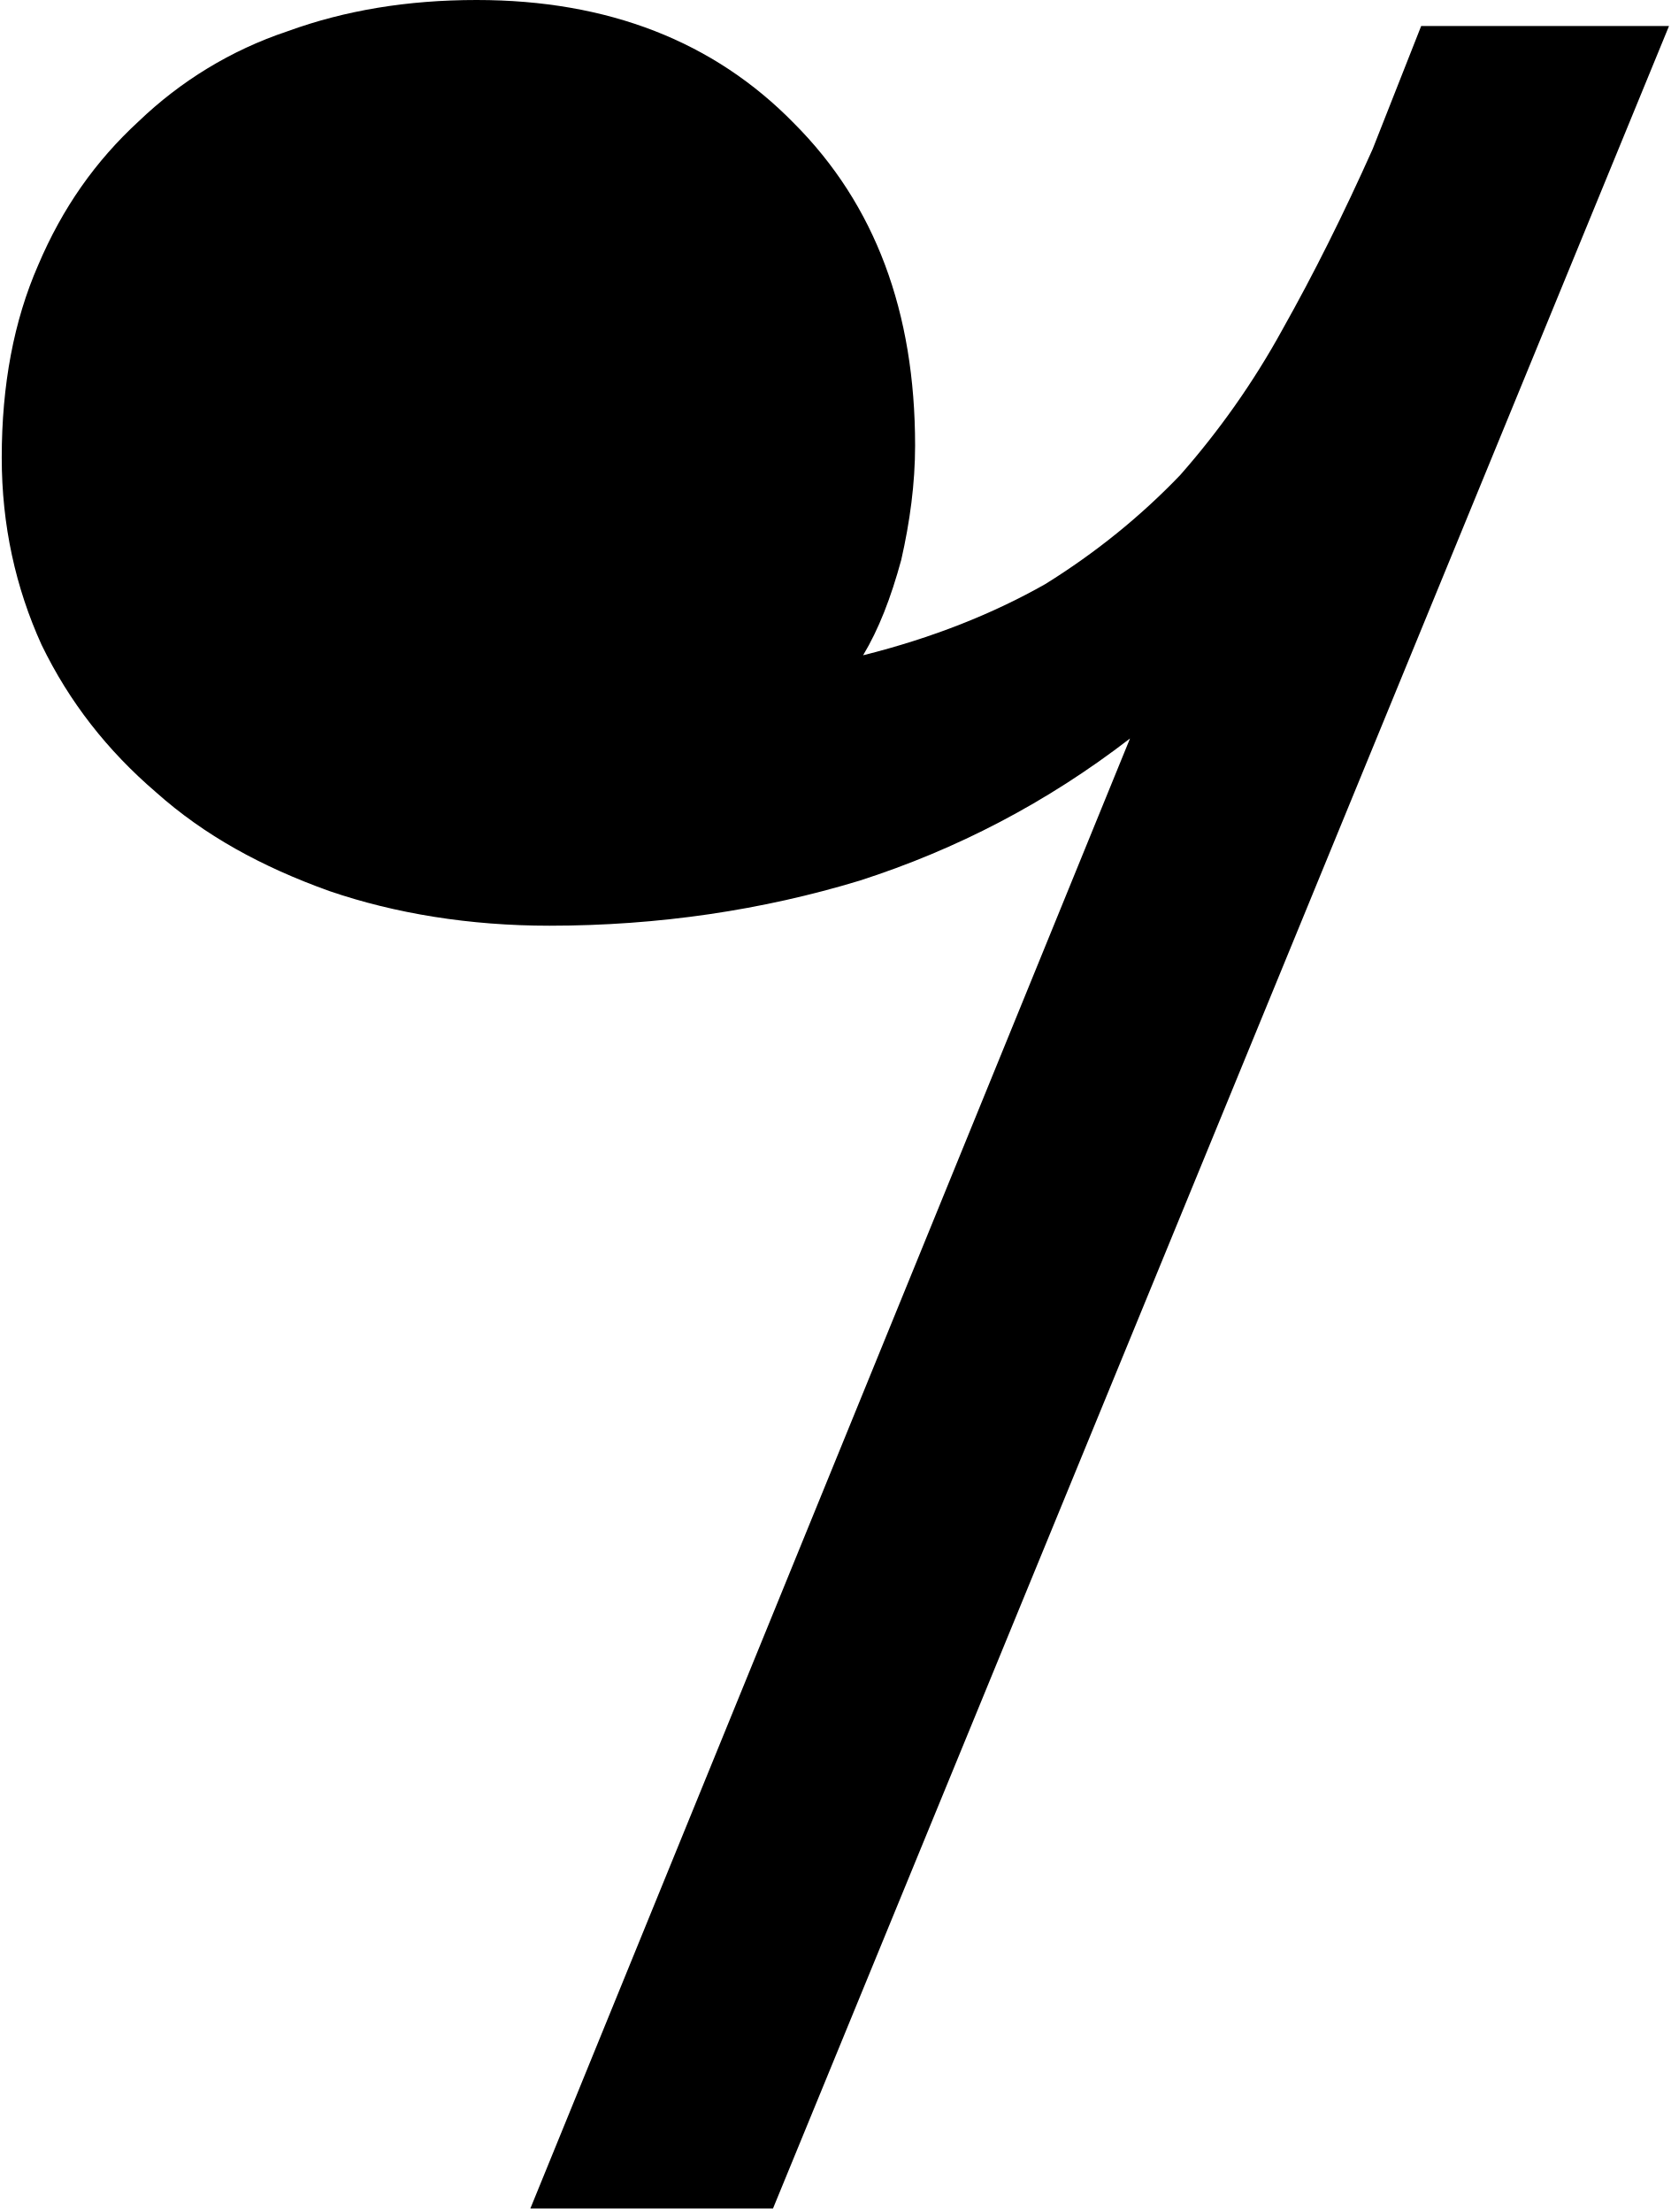
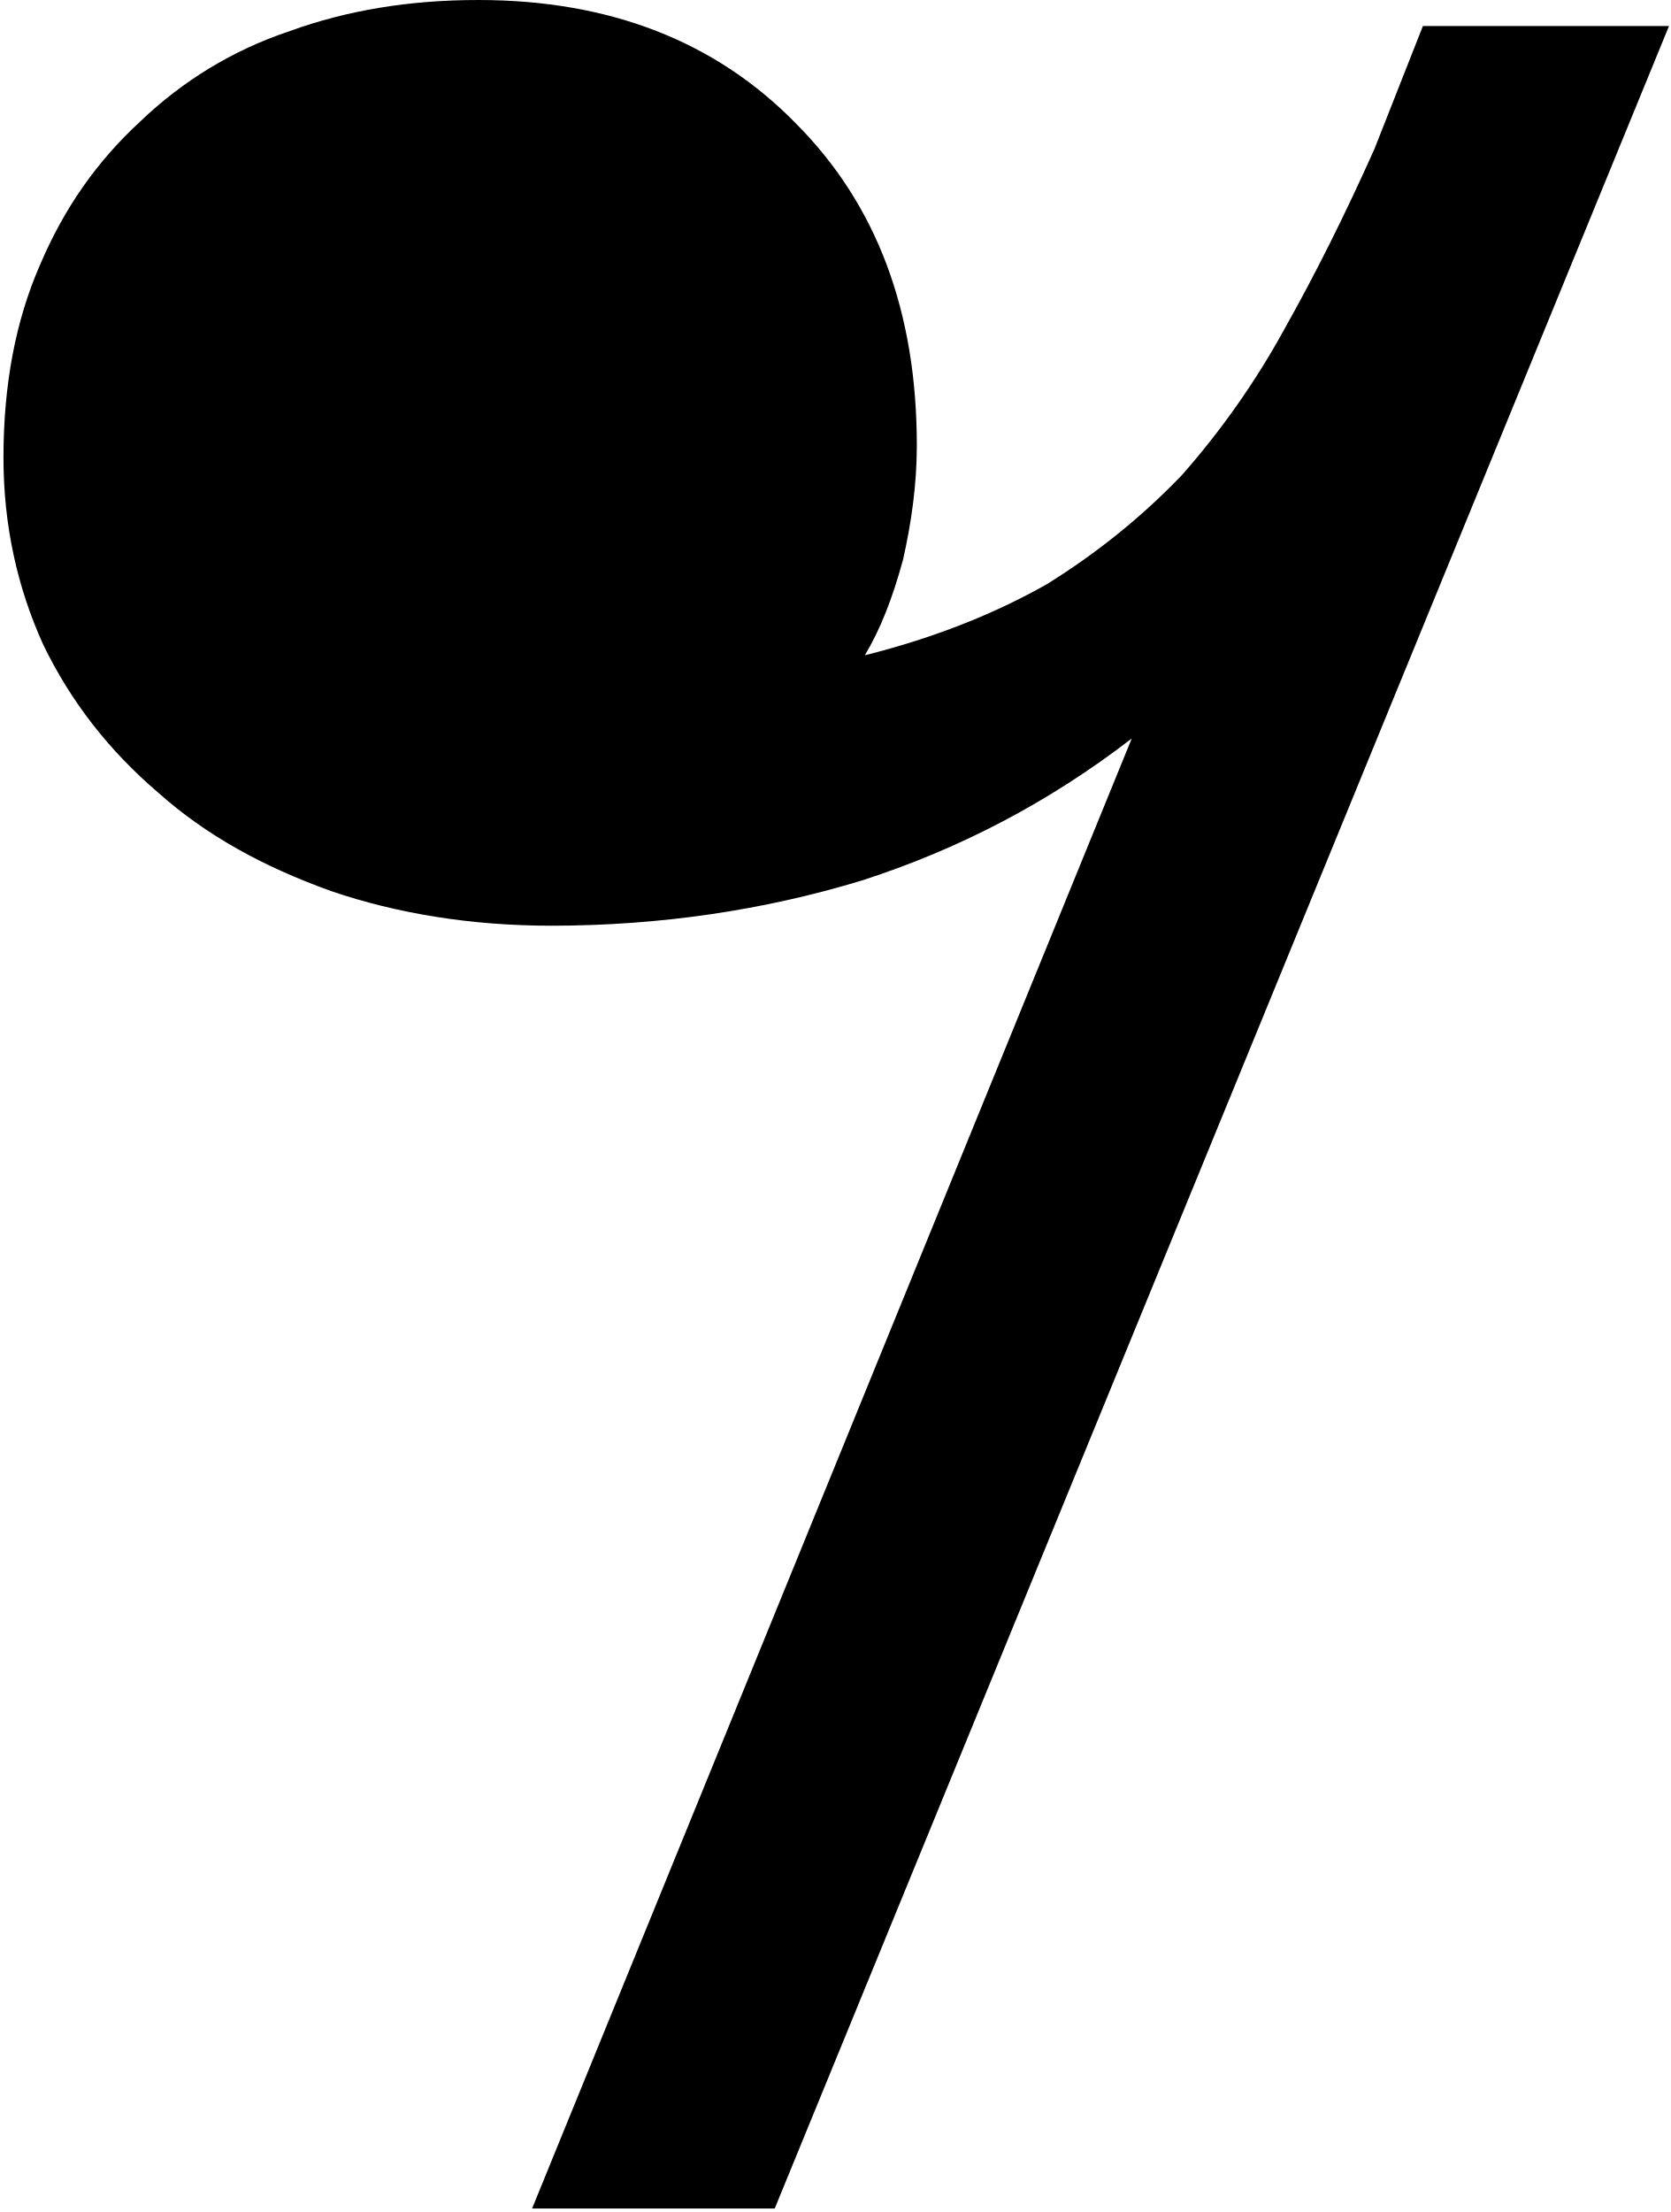
- <svg xmlns="http://www.w3.org/2000/svg" version="1.2" width="9.64mm" height="12.76mm" viewBox="10739 16604 964 1276" preserveAspectRatio="xMidYMid" fill-rule="evenodd" stroke-width="2.222" stroke-linejoin="round" xml:space="preserve">
-   <defs class="EmbeddedBulletChars">
-     <g id="bullet-char-template-57356" transform="scale(0.0004882812,-0.0004882812)">
-       <path d="M 580,1141 L 1163,571 580,0 -4,571 580,1141 Z" />
-     </g>
-     <g id="bullet-char-template-57354" transform="scale(0.0004882812,-0.0004882812)">
-       <path d="M 8,1128 L 1137,1128 1137,0 8,0 8,1128 Z" />
-     </g>
-     <g id="bullet-char-template-10146" transform="scale(0.0004882812,-0.0004882812)">
-       <path d="M 174,0 L 602,739 174,1481 1456,739 174,0 Z M 1358,739 L 309,1346 659,739 1358,739 Z" />
-     </g>
-     <g id="bullet-char-template-10132" transform="scale(0.0004882812,-0.0004882812)">
-       <path d="M 2015,739 L 1276,0 717,0 1260,543 174,543 174,936 1260,936 717,1481 1274,1481 2015,739 Z" />
-     </g>
-     <g id="bullet-char-template-10007" transform="scale(0.0004882812,-0.0004882812)">
-       <path d="M 0,-2 C -7,14 -16,27 -25,37 L 356,567 C 262,823 215,952 215,954 215,979 228,992 255,992 264,992 276,990 289,987 310,991 331,999 354,1012 L 381,999 492,748 772,1049 836,1024 860,1049 C 881,1039 901,1025 922,1006 886,937 835,863 770,784 769,783 710,716 594,584 L 774,223 C 774,196 753,168 711,139 L 727,119 C 717,90 699,76 672,76 641,76 570,178 457,381 L 164,-76 C 142,-110 111,-127 72,-127 30,-127 9,-110 8,-76 1,-67 -2,-52 -2,-32 -2,-23 -1,-13 0,-2 Z" />
-     </g>
-     <g id="bullet-char-template-10004" transform="scale(0.0004882812,-0.0004882812)">
-       <path d="M 285,-33 C 182,-33 111,30 74,156 52,228 41,333 41,471 41,549 55,616 82,672 116,743 169,778 240,778 293,778 328,747 346,684 L 369,508 C 377,444 397,411 428,410 L 1163,1116 C 1174,1127 1196,1133 1229,1133 1271,1133 1292,1118 1292,1087 L 1292,965 C 1292,929 1282,901 1262,881 L 442,47 C 390,-6 338,-33 285,-33 Z" />
-     </g>
-     <g id="bullet-char-template-9679" transform="scale(0.0004882812,-0.0004882812)">
-       <path d="M 813,0 C 632,0 489,54 383,161 276,268 223,411 223,592 223,773 276,916 383,1023 489,1130 632,1184 813,1184 992,1184 1136,1130 1245,1023 1353,916 1407,772 1407,592 1407,412 1353,268 1245,161 1136,54 992,0 813,0 Z" />
-     </g>
-     <g id="bullet-char-template-8226" transform="scale(0.0004882812,-0.0004882812)">
-       <path d="M 346,457 C 273,457 209,483 155,535 101,586 74,649 74,723 74,796 101,859 155,911 209,963 273,989 346,989 419,989 480,963 531,910 582,859 608,796 608,723 608,648 583,586 532,535 482,483 420,457 346,457 Z" />
-     </g>
-     <g id="bullet-char-template-8211" transform="scale(0.0004882812,-0.0004882812)">
-       <path d="M -4,459 L 1135,459 1135,606 -4,606 -4,459 Z" />
-     </g>
-     <g id="bullet-char-template-61548" transform="scale(0.0004882812,-0.0004882812)">
-       <path d="M 173,740 C 173,903 231,1043 346,1159 462,1274 601,1332 765,1332 928,1332 1067,1274 1183,1159 1299,1043 1357,903 1357,740 1357,577 1299,437 1183,322 1067,206 928,148 765,148 601,148 462,206 346,322 231,437 173,577 173,740 Z" />
-     </g>
-   </defs>
-   <g class="Page">
-     <g class="com.sun.star.drawing.ClosedBezierShape">
-       <g id="id3">
-         <rect class="BoundingBox" stroke="none" fill="none" x="10739" y="16604" width="964" height="1276" />
-         <path fill="rgb(0,0,0)" stroke="none" d="M 11702,16619 L 11185,17878 11045,17878 11391,17030 C 11343,17067 11291,17094 11235,17112 11179,17129 11119,17138 11056,17138 11010,17138 10967,17131 10929,17118 10890,17104 10857,17086 10829,17061 10801,17037 10779,17009 10763,16976 10748,16943 10740,16907 10740,16868 10740,16826 10747,16789 10761,16757 10775,16724 10794,16697 10819,16674 10843,16651 10872,16633 10905,16622 10938,16610 10974,16604 11014,16604 11090,16604 11151,16628 11197,16675 11244,16722 11267,16784 11267,16861 11267,16883 11264,16905 11259,16927 11253,16949 11246,16967 11237,16982 11277,16972 11312,16958 11342,16941 11371,16923 11397,16902 11420,16878 11442,16853 11462,16825 11479,16794 11497,16762 11514,16728 11531,16690 L 11559,16619 11702,16619 Z" />
-       </g>
-     </g>
-   </g>
+ <svg xmlns="http://www.w3.org/2000/svg" width="9.64mm" height="12.76mm" viewBox="0 0 964 1276">
+   <path fill="black" d="M 963,15 L 447,1274 307,1274 653,426 C 605,463 553,490 497,508 441,525 381,534 318,534 272,534 229,527 191,514 152,500 119,482 91,457 63,433 41,405 25,372 10,339 2,303 2,264 2,222 9,185 23,153 37,120 56,93 81,70 105,47 134,29 167,18 200,6 236,0 276,0 352,0 413,24 459,71 506,118 529,180 529,257 529,279 526,301 521,323 515,345 508,363 499,378 539,368 574,354 604,337 633,319 659,298 682,274 704,249 724,221 741,190 759,158 776,124 793,86 L 821,15 963,15 Z" />
</svg>
